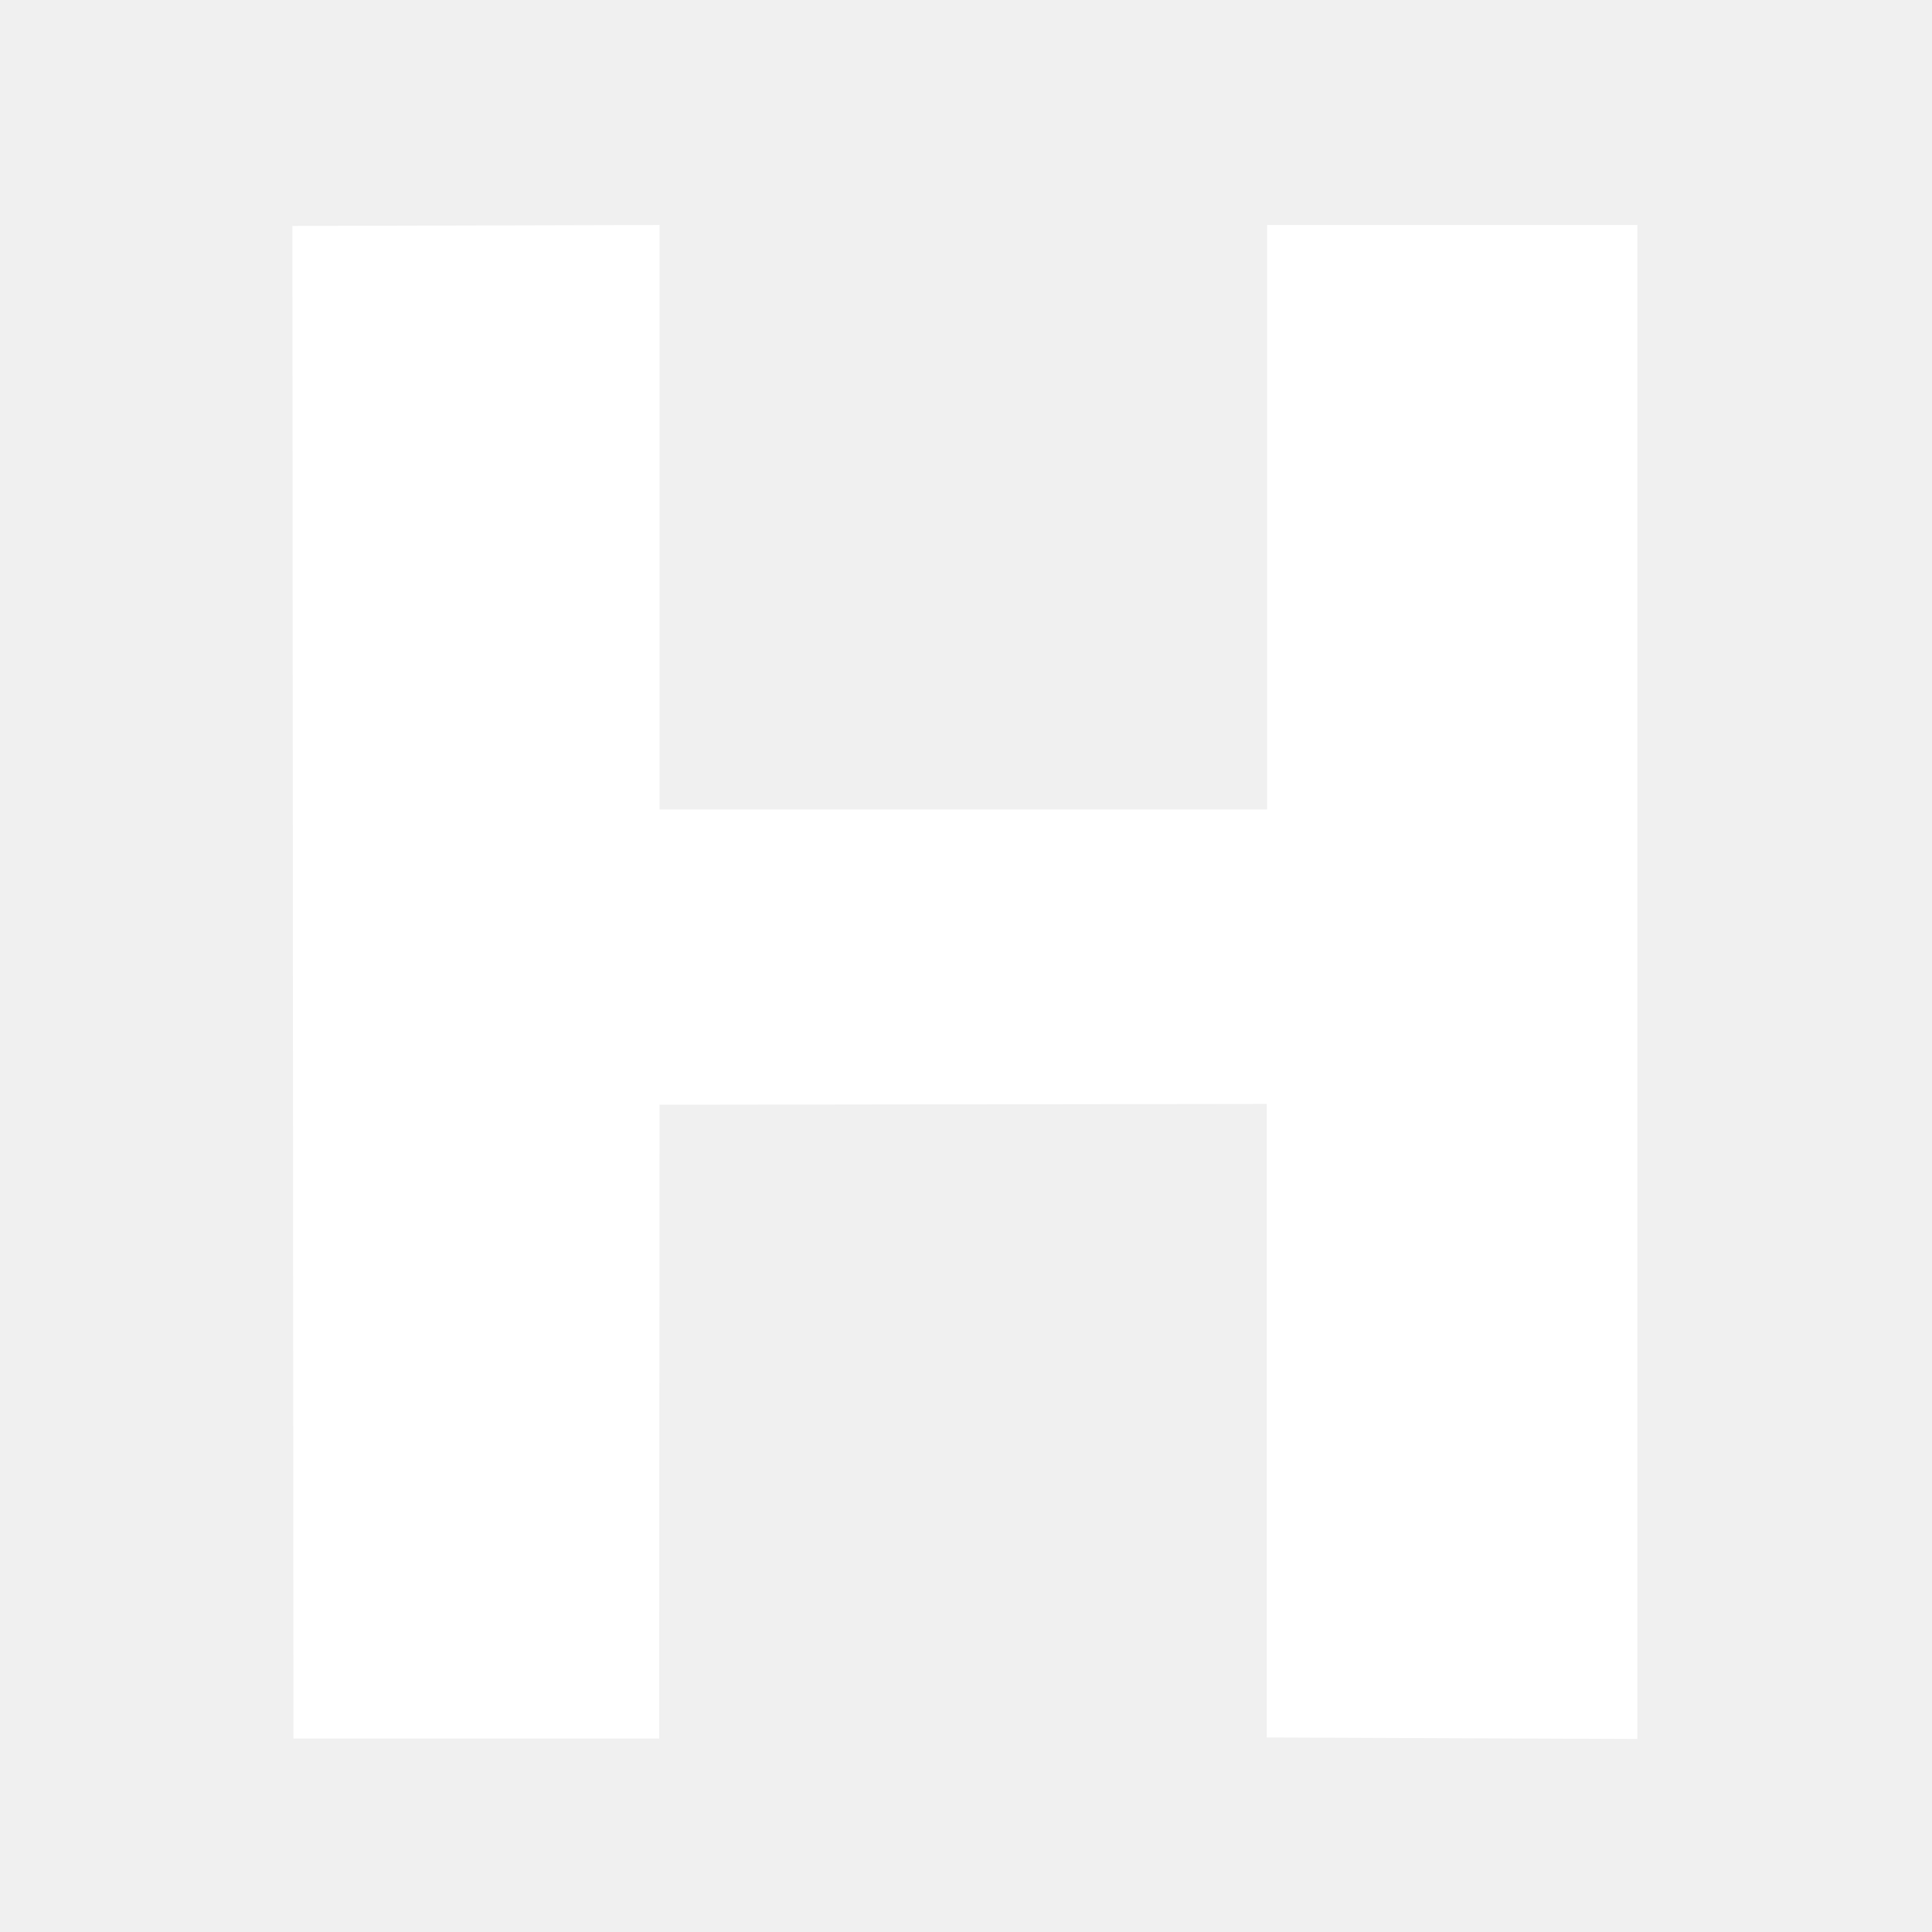
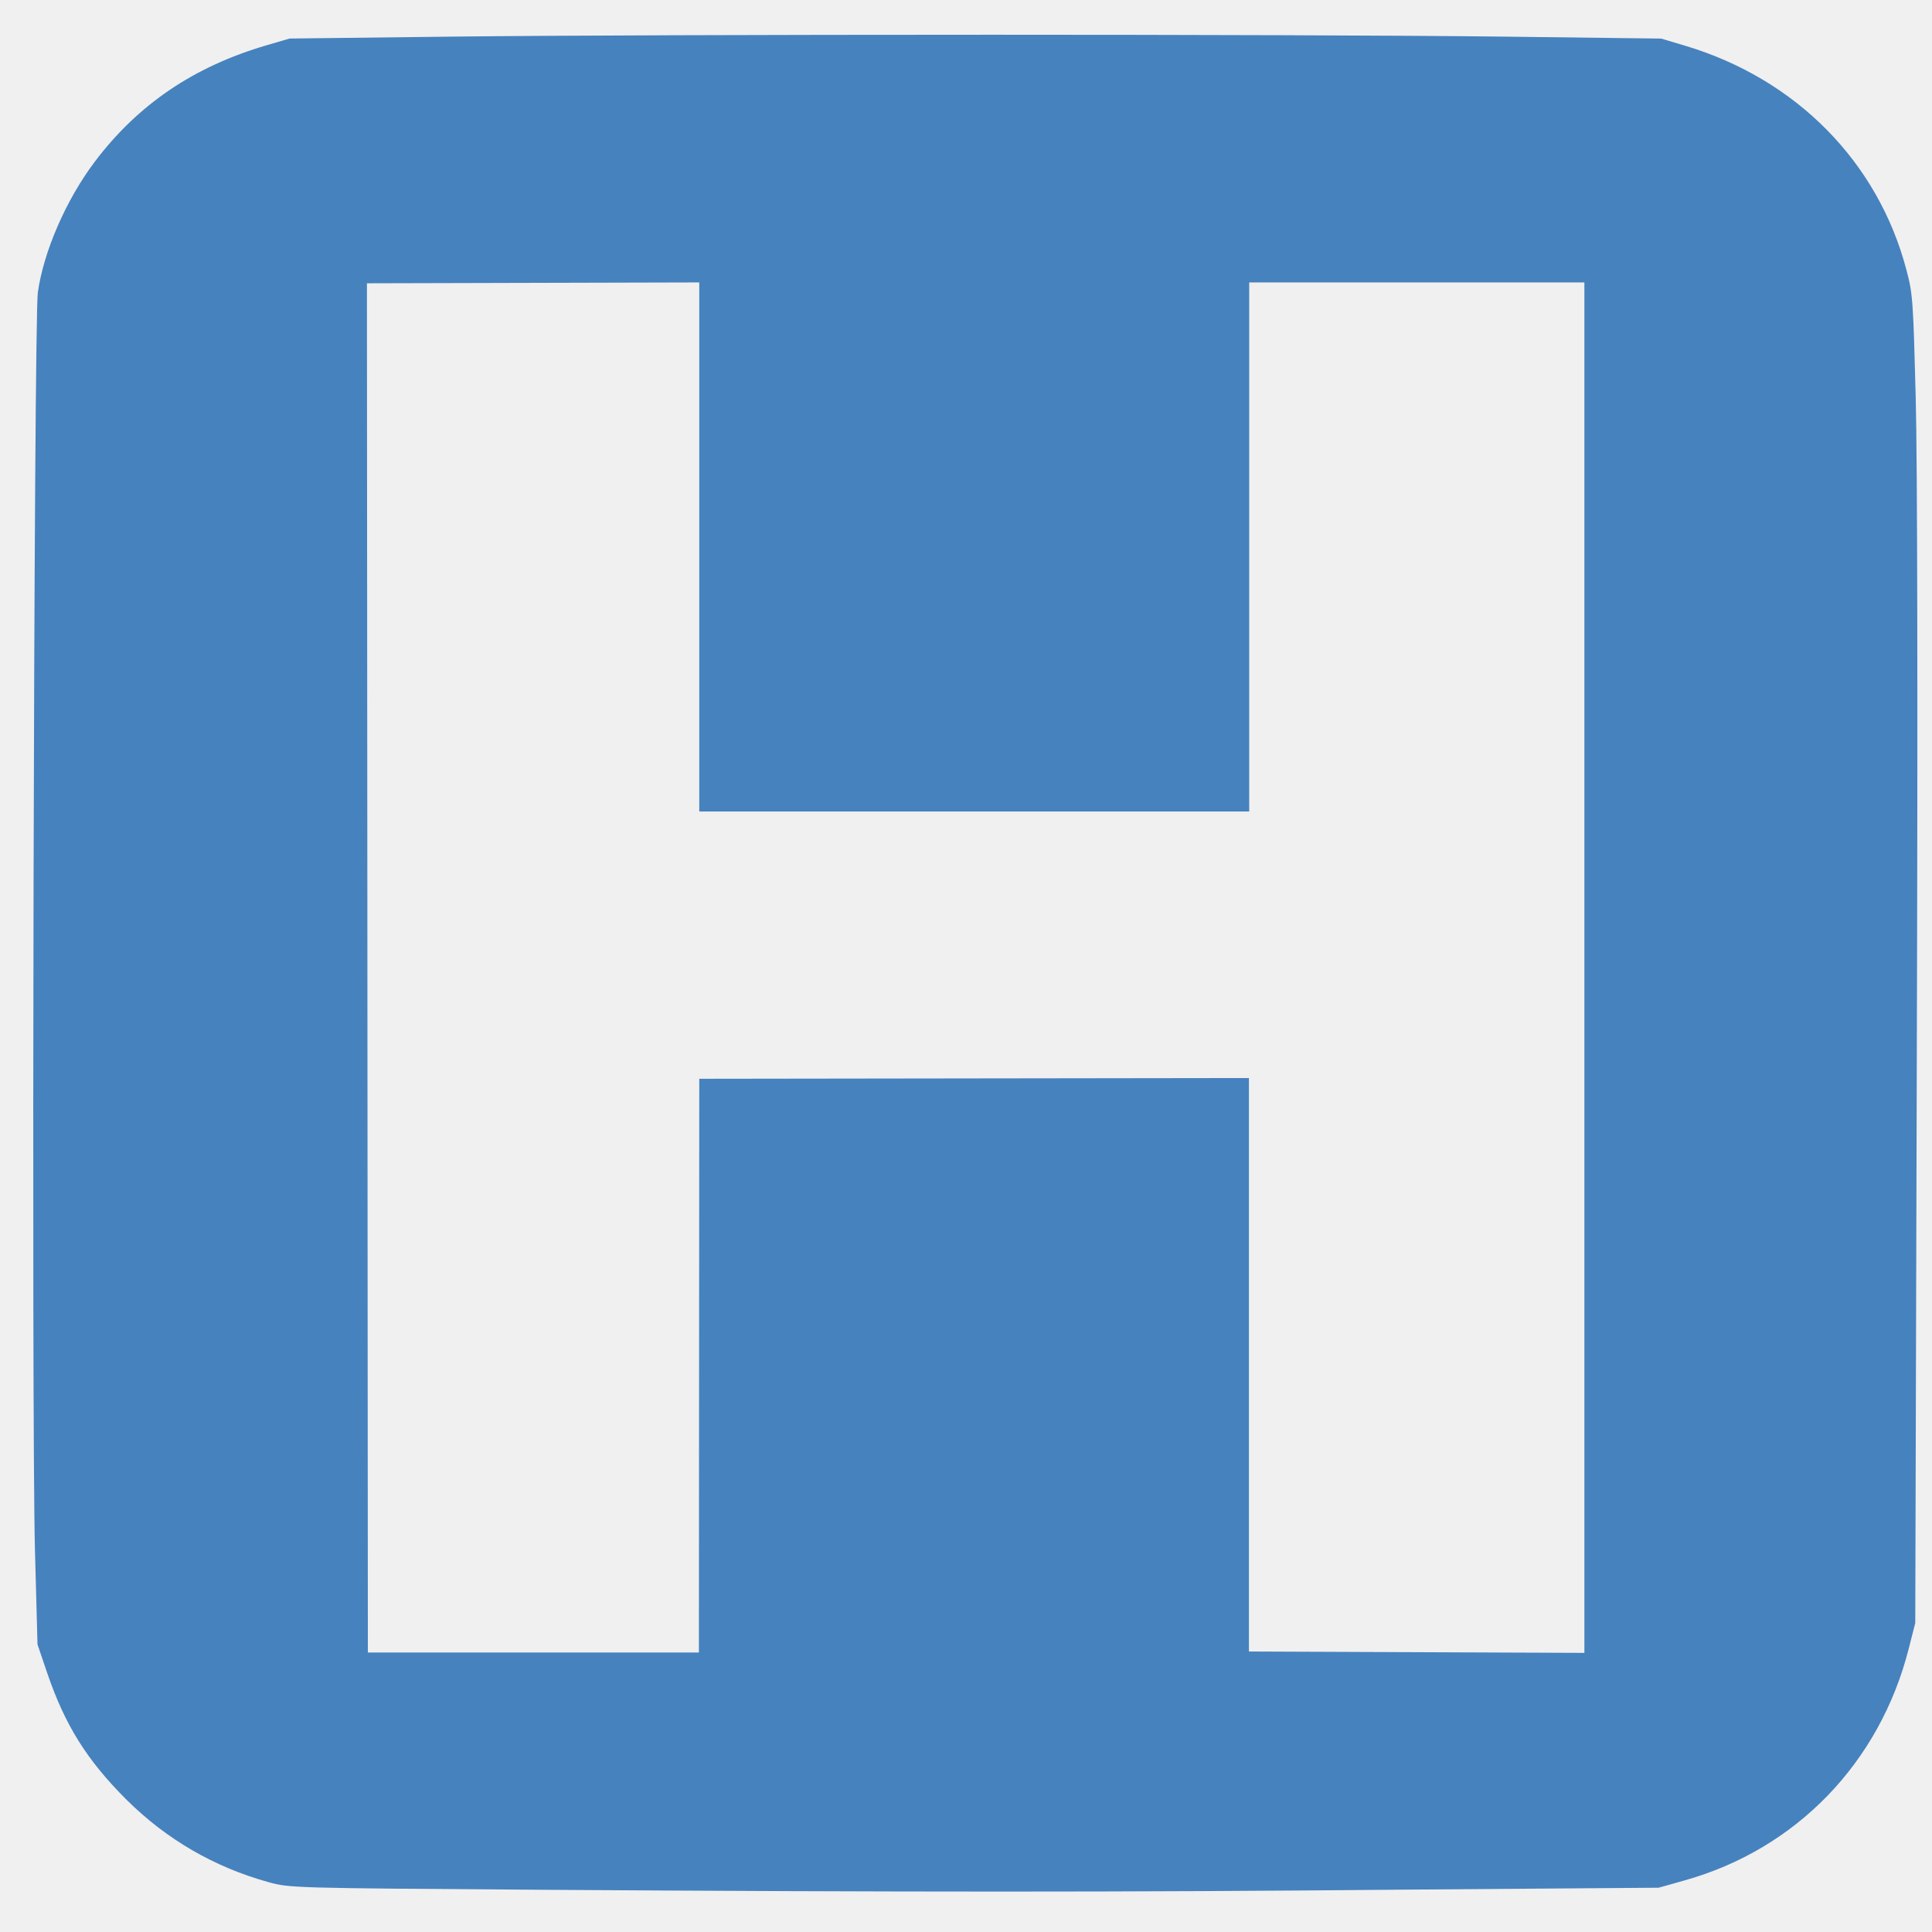
- <svg xmlns="http://www.w3.org/2000/svg" width="1000" height="1000" id="svg3347" version="1.1" viewBox="0 0 1000 1000">
-   <defs id="defs3349" />
+ <svg xmlns="http://www.w3.org/2000/svg" width="1000" height="1000" id="svg13368" version="1.1" viewBox="0 0 1000 1000">
+   <defs id="defs13370" />
  <g id="layer1" transform="translate(0,968)">
-     <path style="fill:#ffffff;fill-opacity:1" d="m 341.39,-851.542 0,302.531 314.45,0 0,-302.531 191.665,0 0,783.631 -191.819,-0.779 0,-327.919 -314.296,0.424 -0.22,328.062 -189.285,0 -0.537,-782.922 190.052,-0.497 z" id="path4745" />
+     <path style="opacity:1;fill:#4682be;fill-opacity:1" d="M 507.545 17.977 L 507.574 17.988 C 397.926 17.988 287.732 18.334 233.426 18.959 L 149.896 19.945 L 138.078 23.408 C 100.435 34.395 71.455 54.022 49.074 83.682 C 34.231 103.338 22.543 130.201 19.58 151.414 C 17.519 166.212 16.262 733.455 18.094 802.301 L 19.414 851.172 L 24.373 865.748 C 33.614 892.961 45.077 911.189 65.557 931.607 C 86.296 952.153 110.896 966.411 139.072 974.223 C 149.764 977.208 151.858 977.27 277.988 978.131 C 465.27 979.367 581.903 979.43 728.354 978.064 L 858.51 977.078 L 871.809 973.33 C 929.641 957.198 973.018 912.361 987.99 853.201 L 991.338 840.053 L 992.127 549.43 C 992.68 368.933 992.446 238.767 991.574 205.9 C 990.287 156.614 990.121 152.103 986.805 139.877 C 972.154 83.925 929.779 40.93 872.396 23.719 L 859.805 19.969 L 778.434 18.955 C 726.3 18.33 617.194 17.977 507.545 17.977 z M 361.955 146.184 L 361.945 146.186 L 361.945 420.035 L 646.584 420.035 L 646.584 146.186 L 820.078 146.186 L 820.078 855.523 L 646.445 854.818 L 646.445 557.986 L 361.945 558.371 L 361.748 855.33 L 190.408 855.33 L 189.922 146.635 L 361.955 146.184 z " transform="translate(0,-968)" id="path4143" />
  </g>
</svg>
